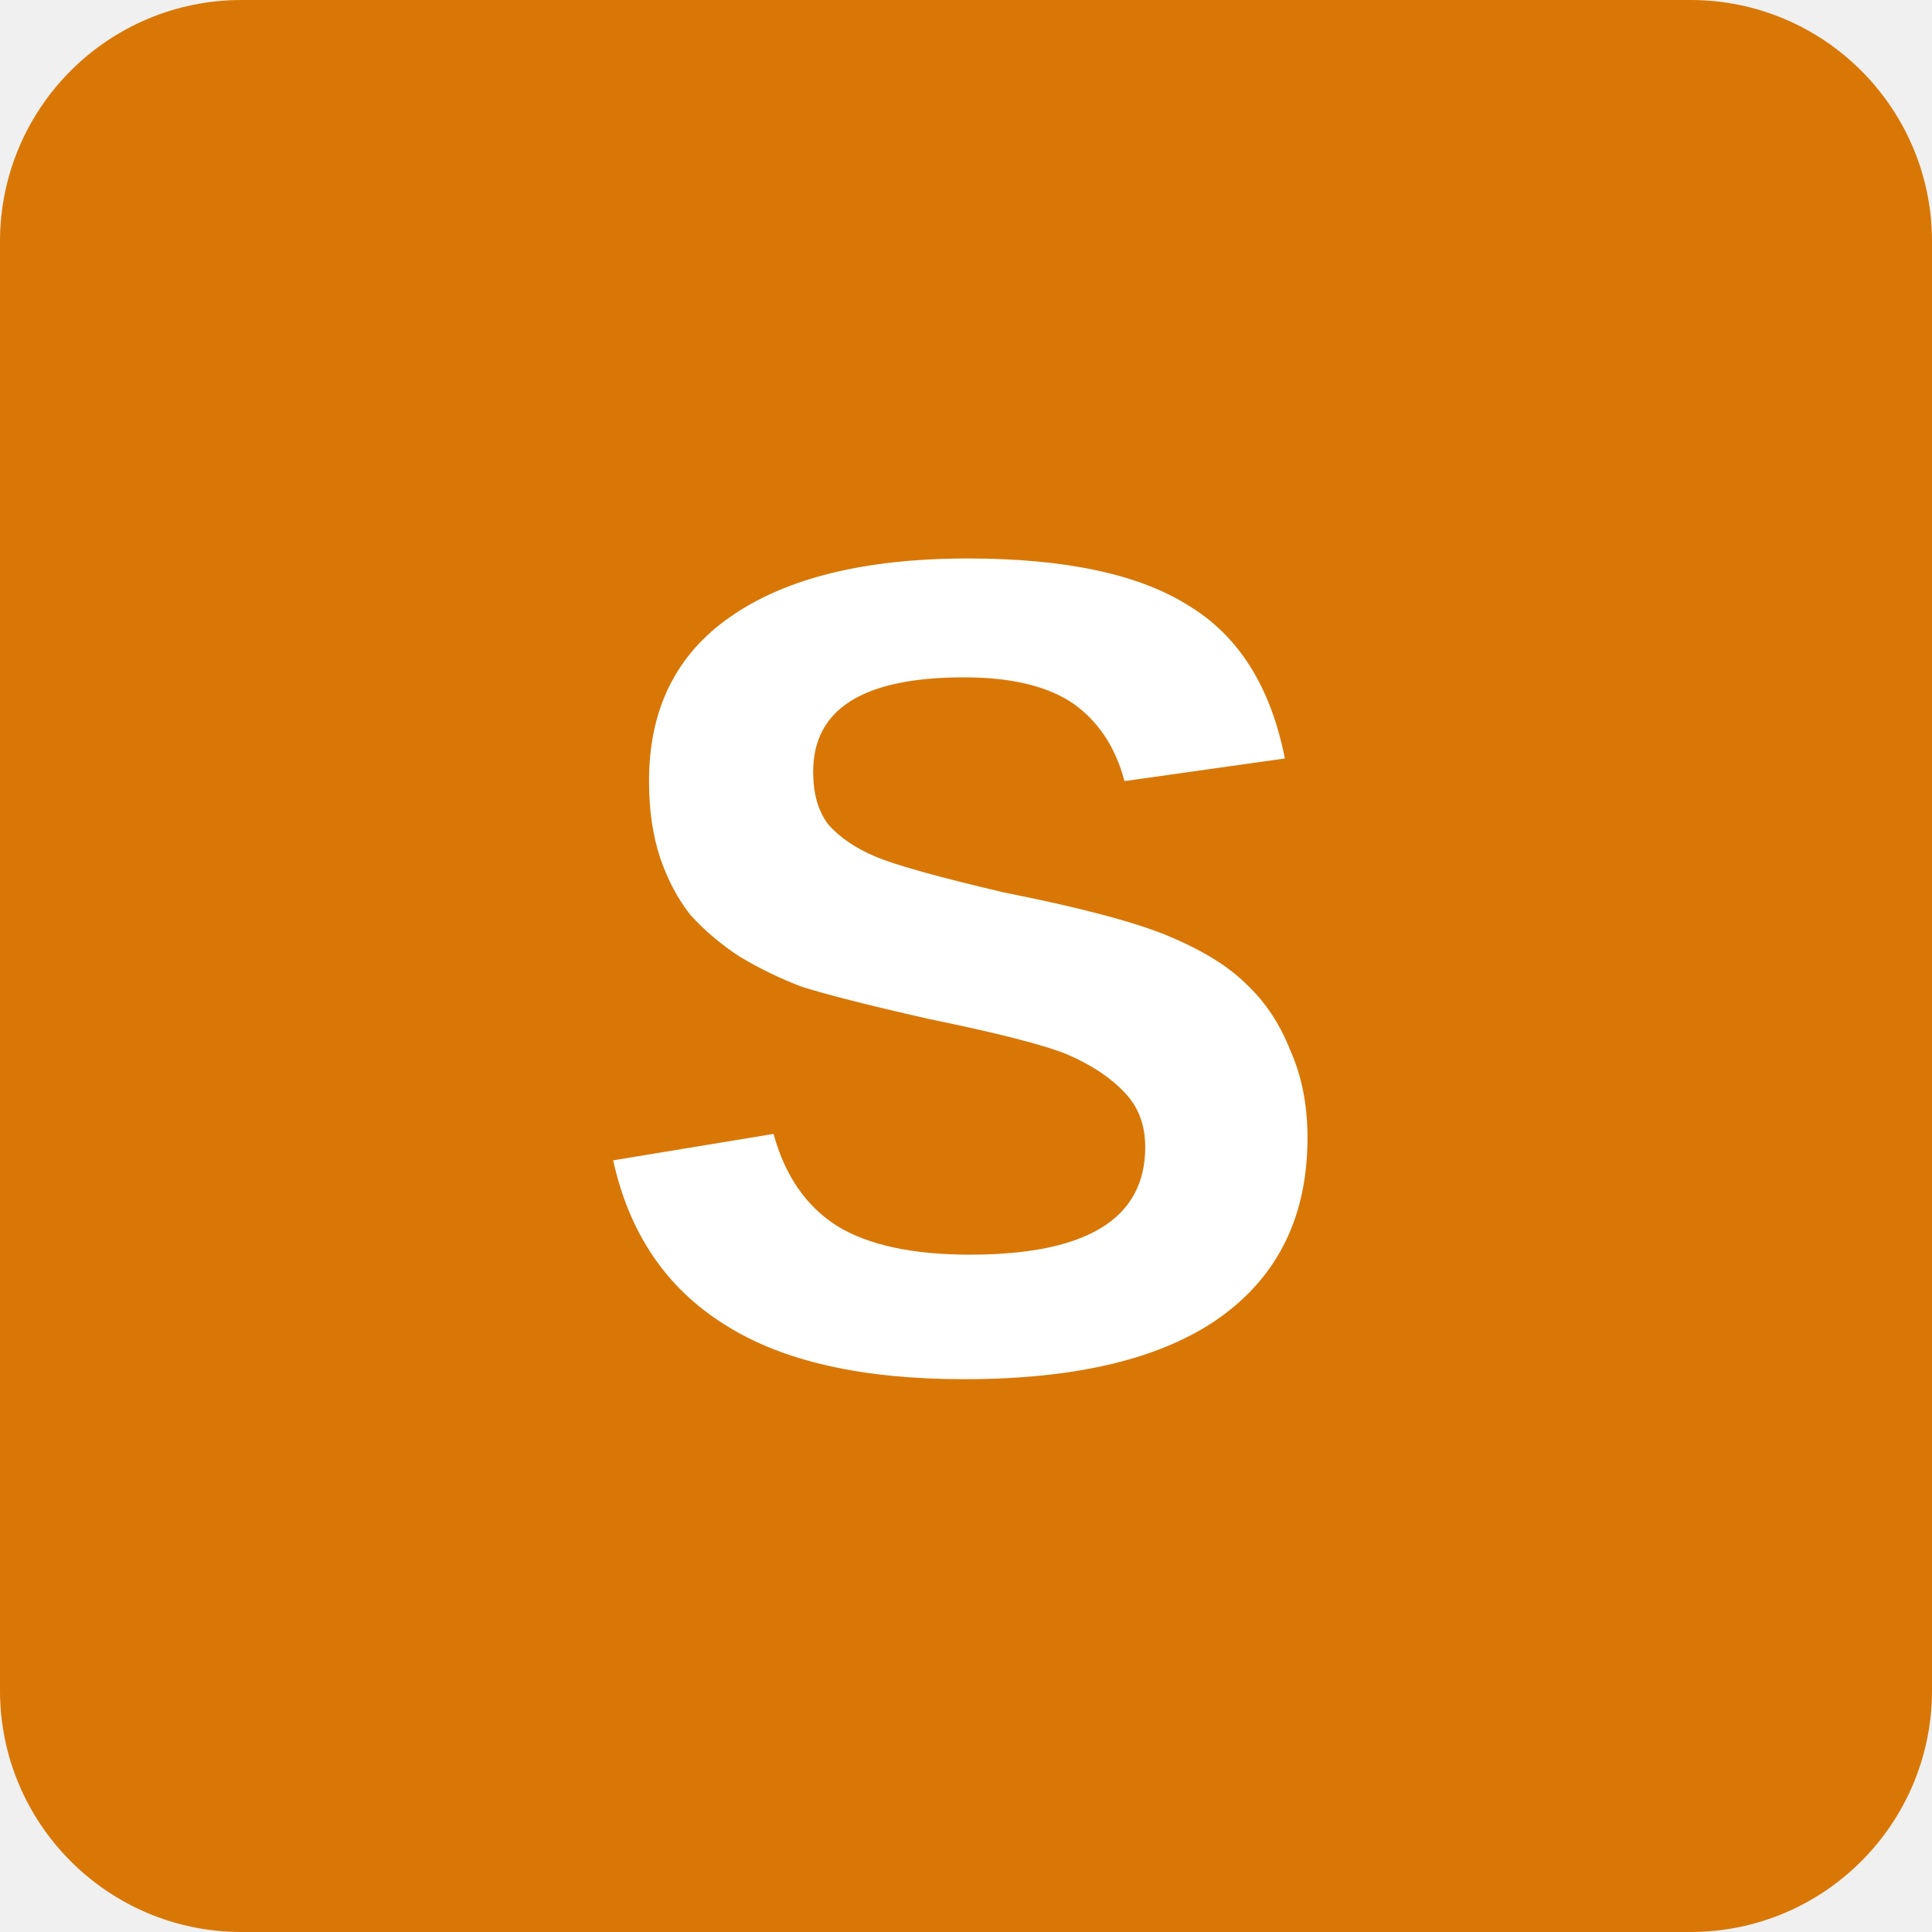
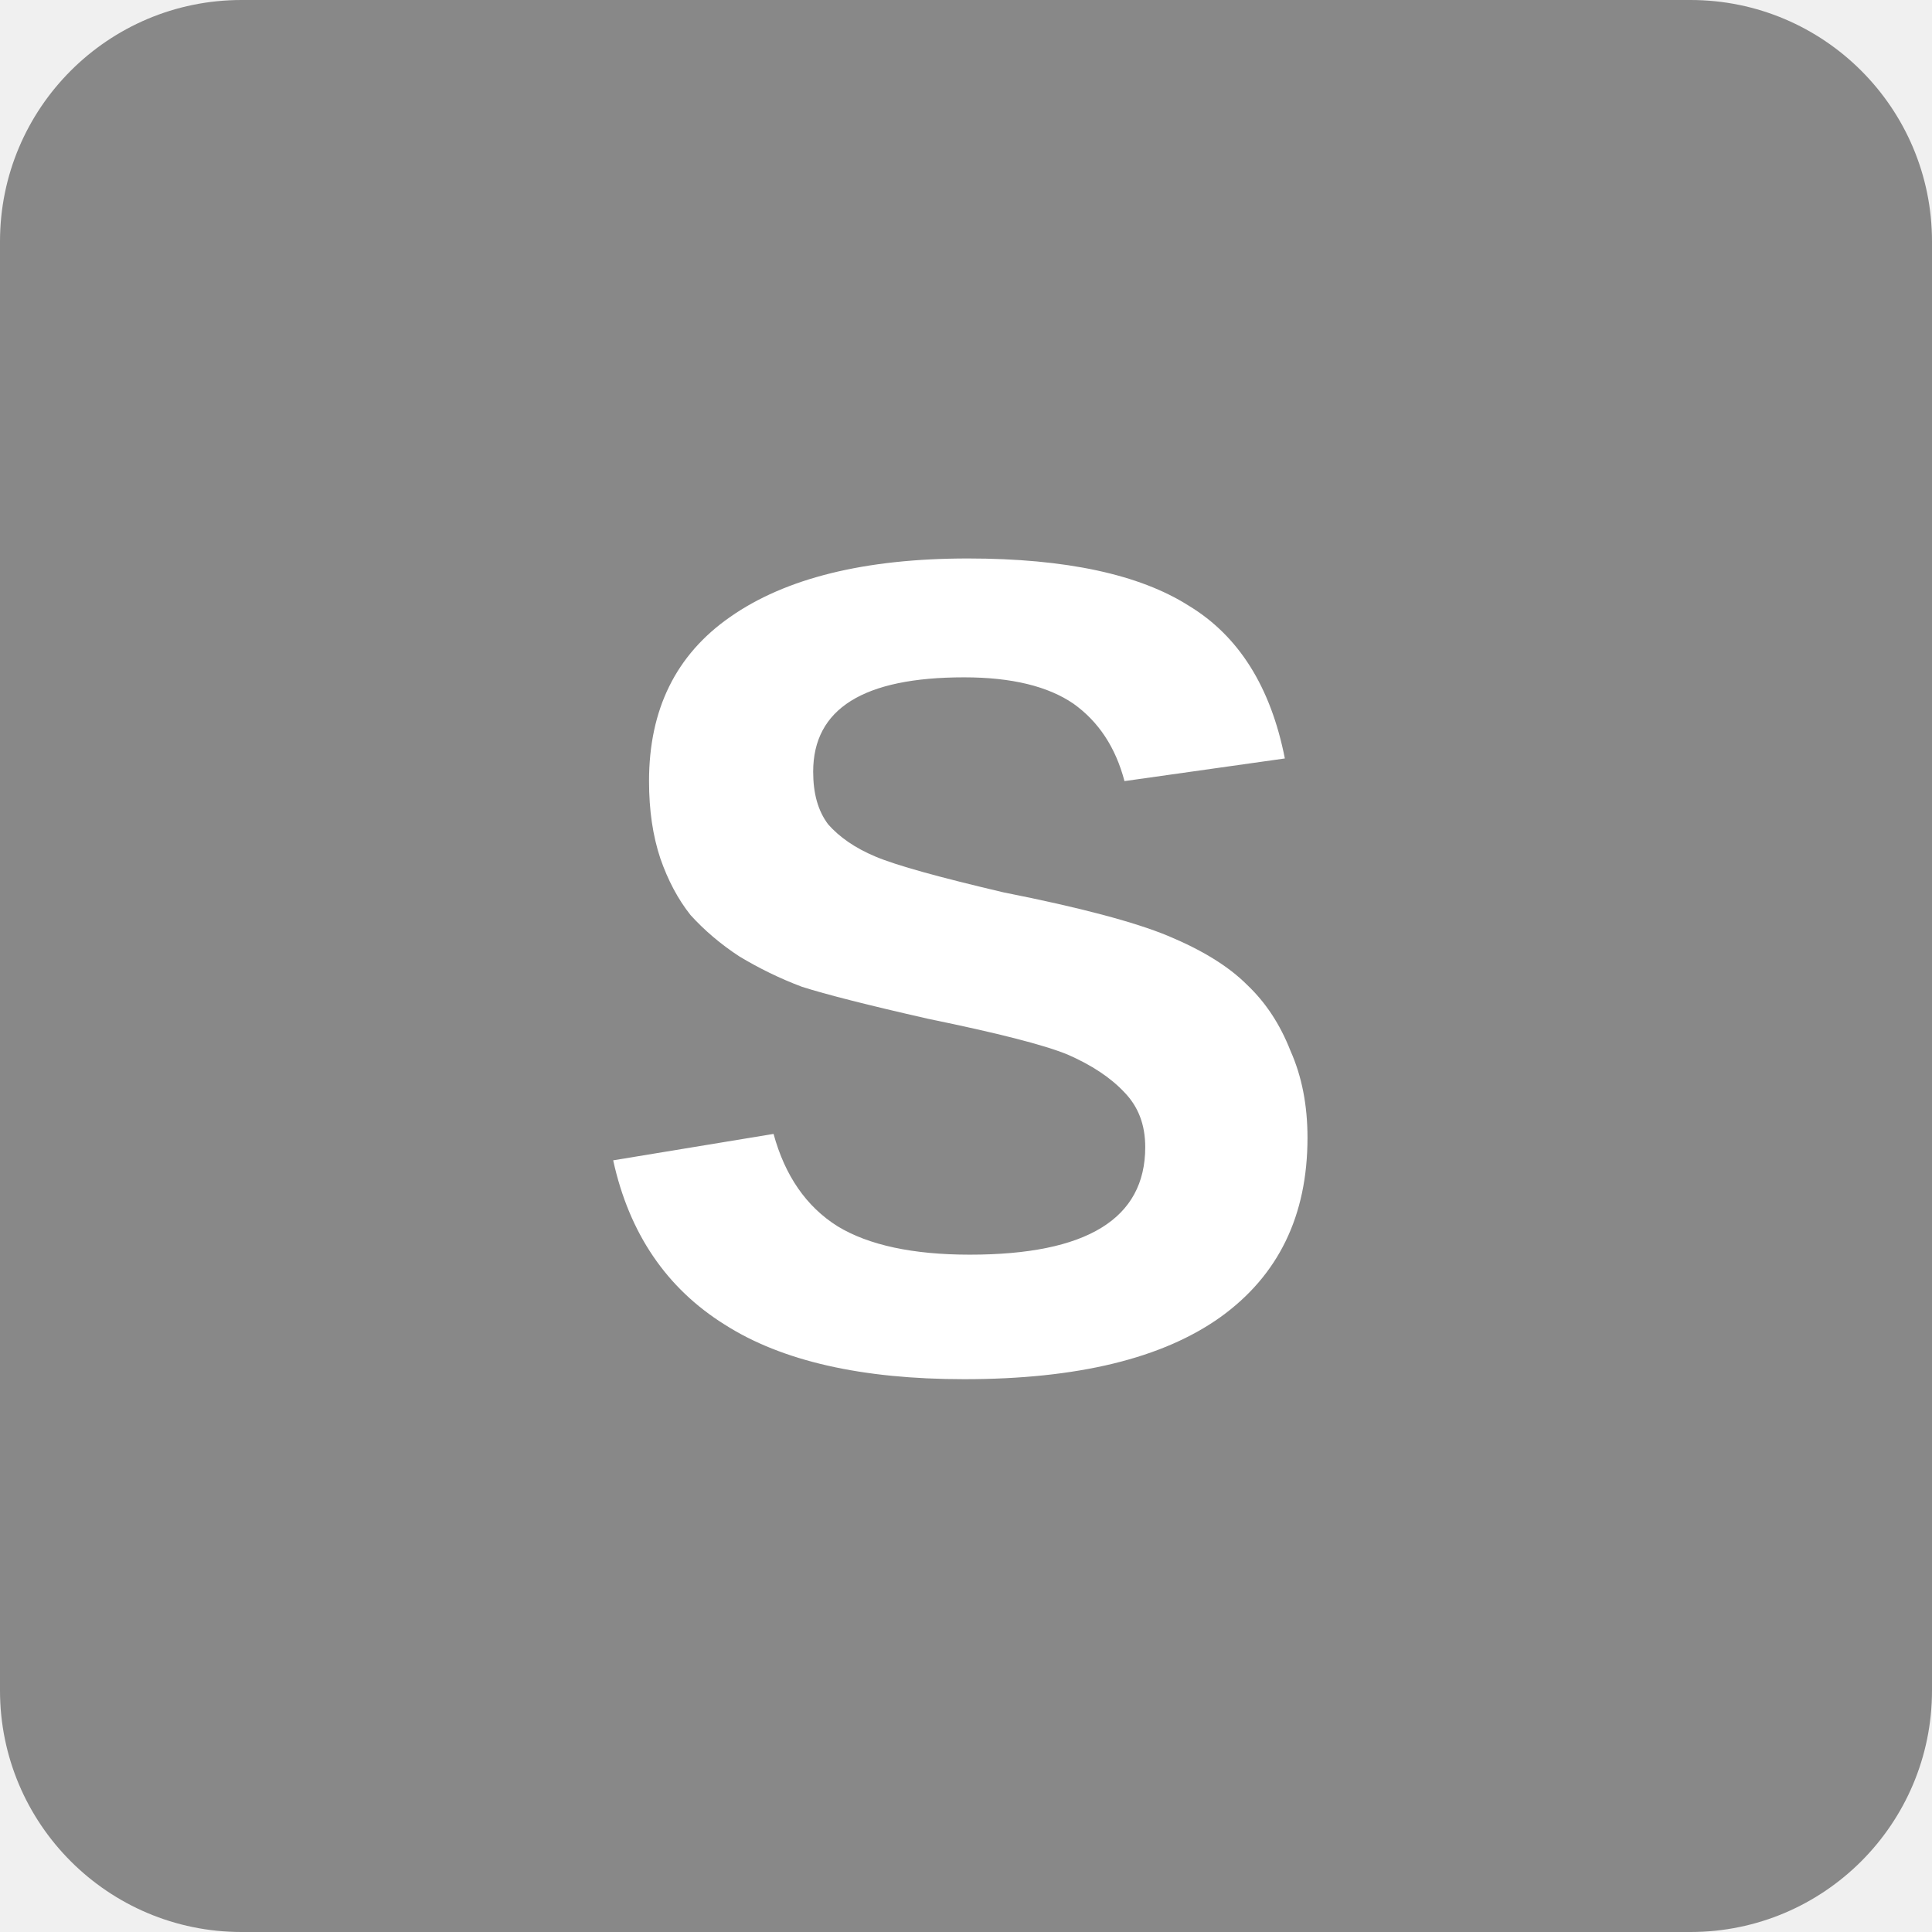
<svg xmlns="http://www.w3.org/2000/svg" width="16" height="16" viewBox="0 0 16 16">
-   <rect width="16" height="16" fill="#D97706" rx="2" />
+   <rect width="16" height="16" fill="#888888" rx="2" />
  <text x="50%" y="50%" font-family="Arial, sans-serif" font-size="9.6" font-weight="bold" fill="white" text-anchor="middle" dominant-baseline="central">S</text>
</svg>
